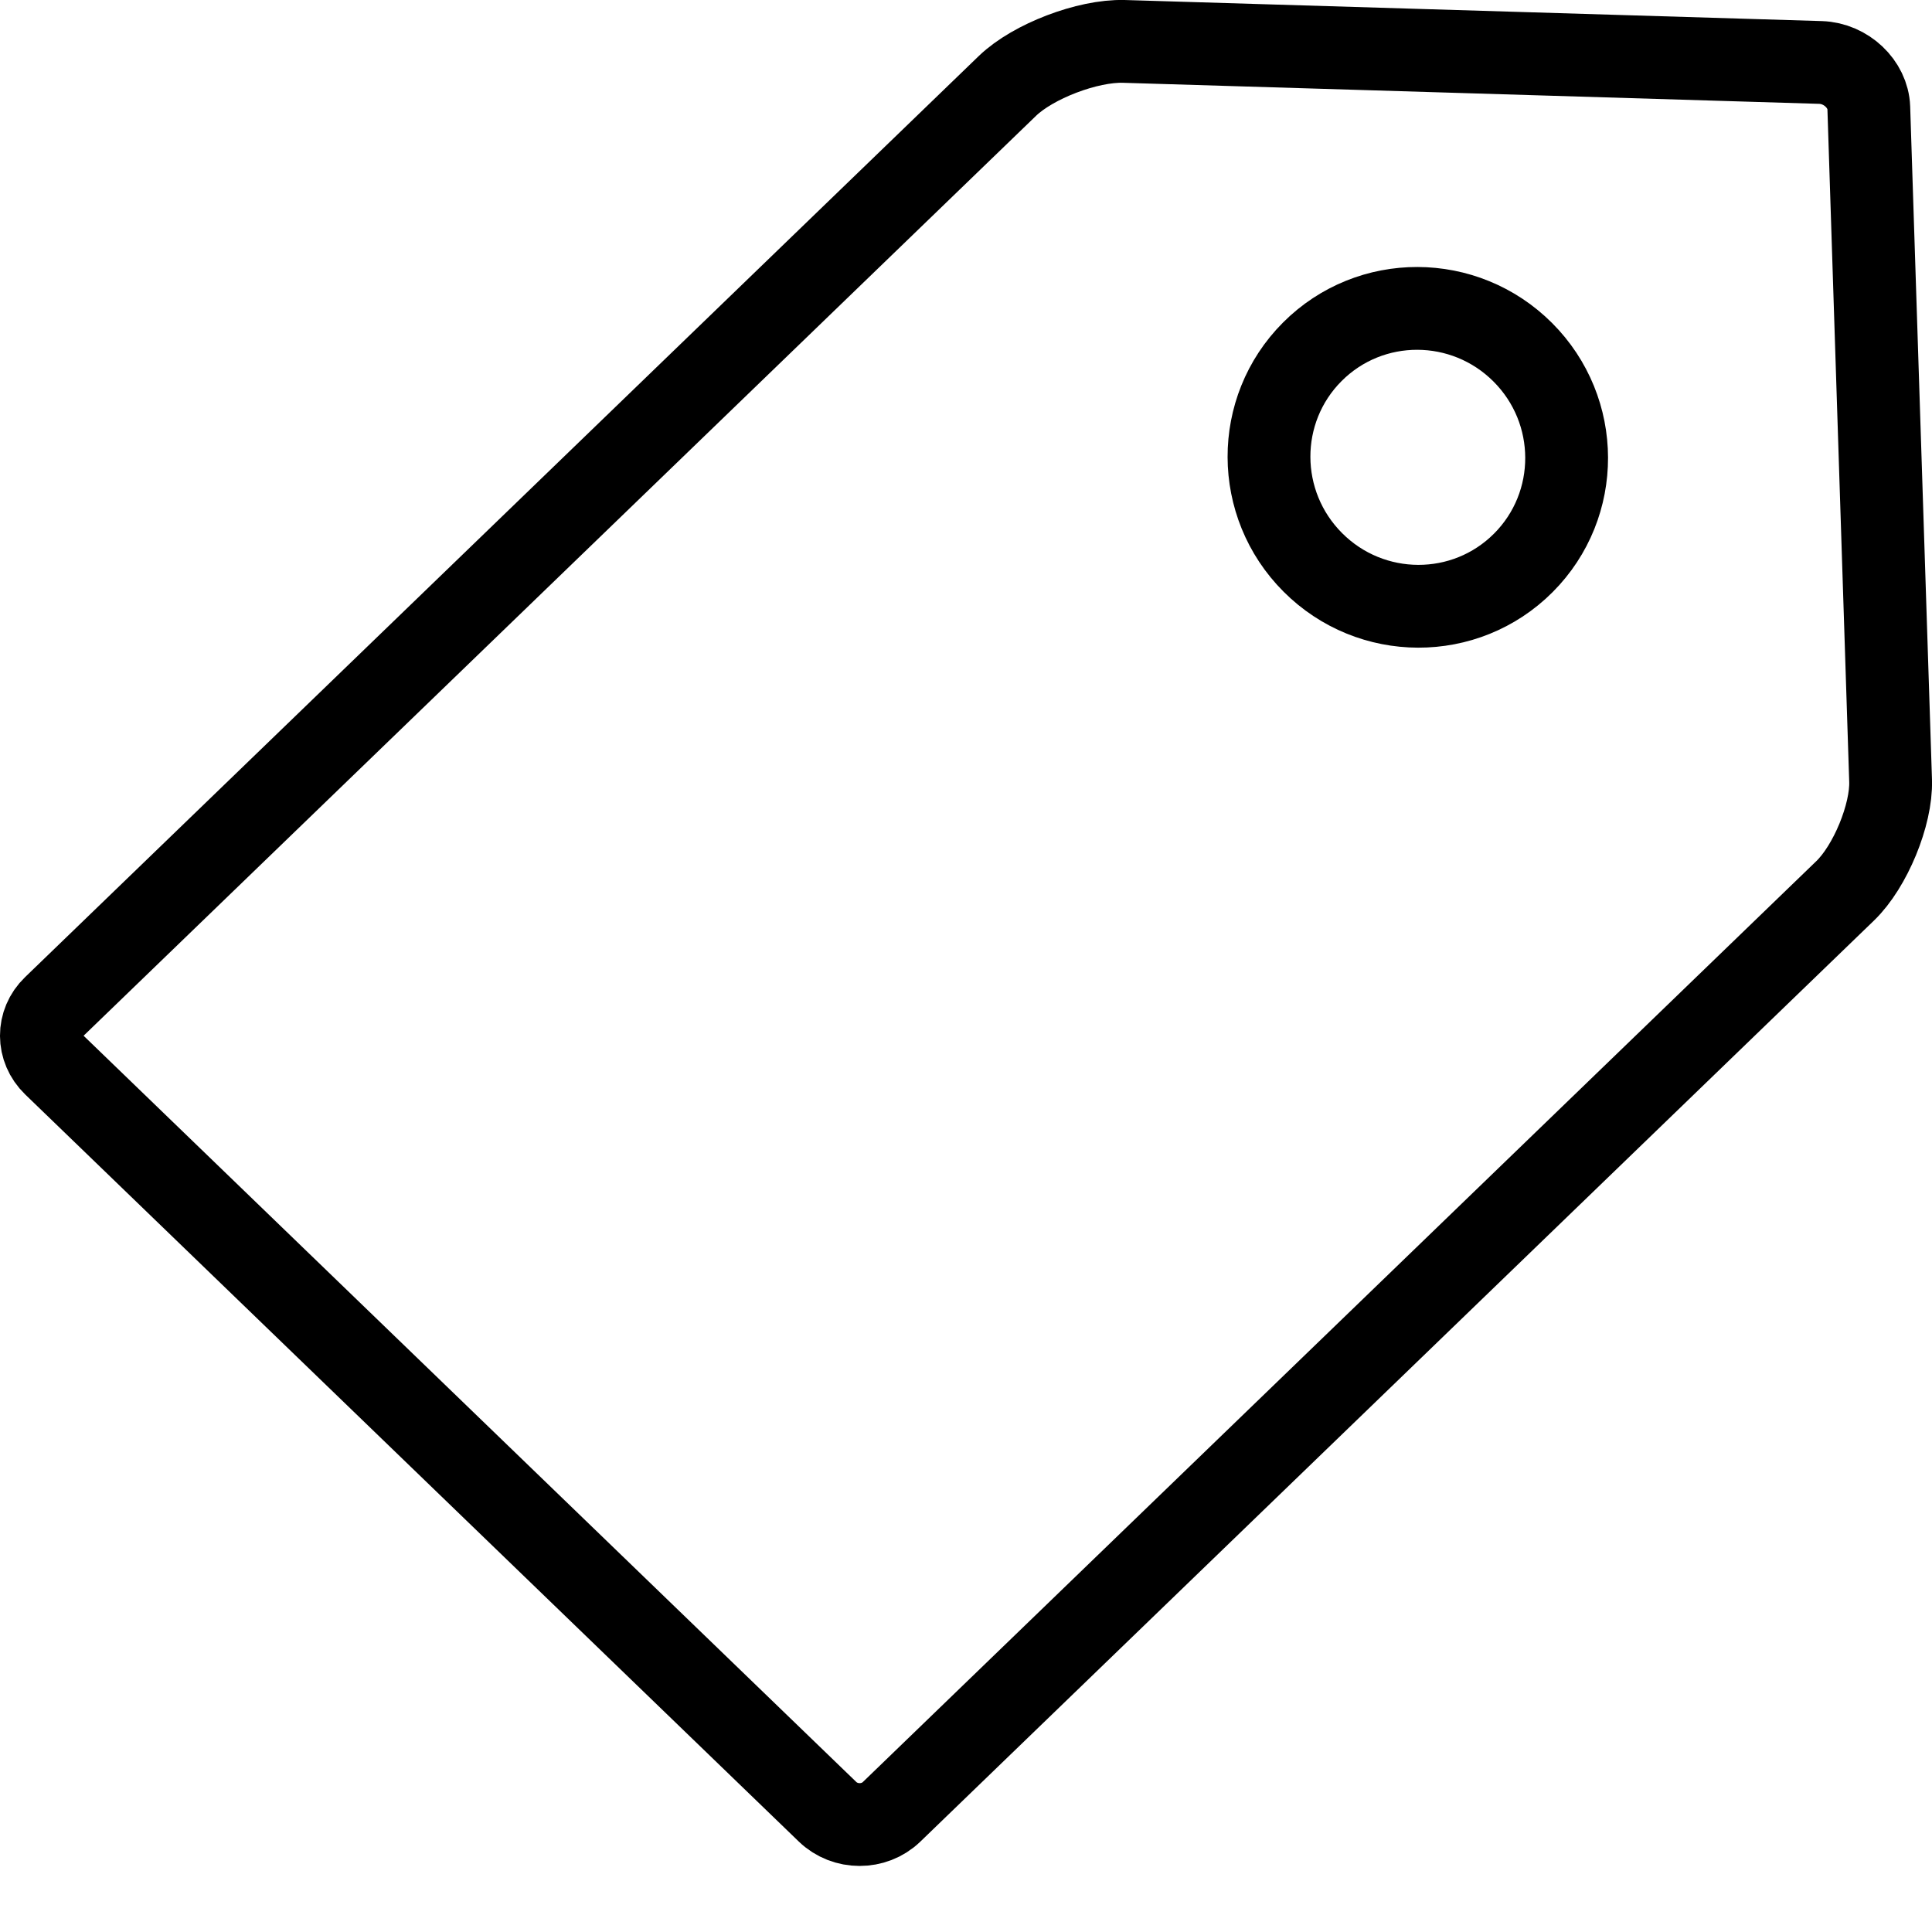
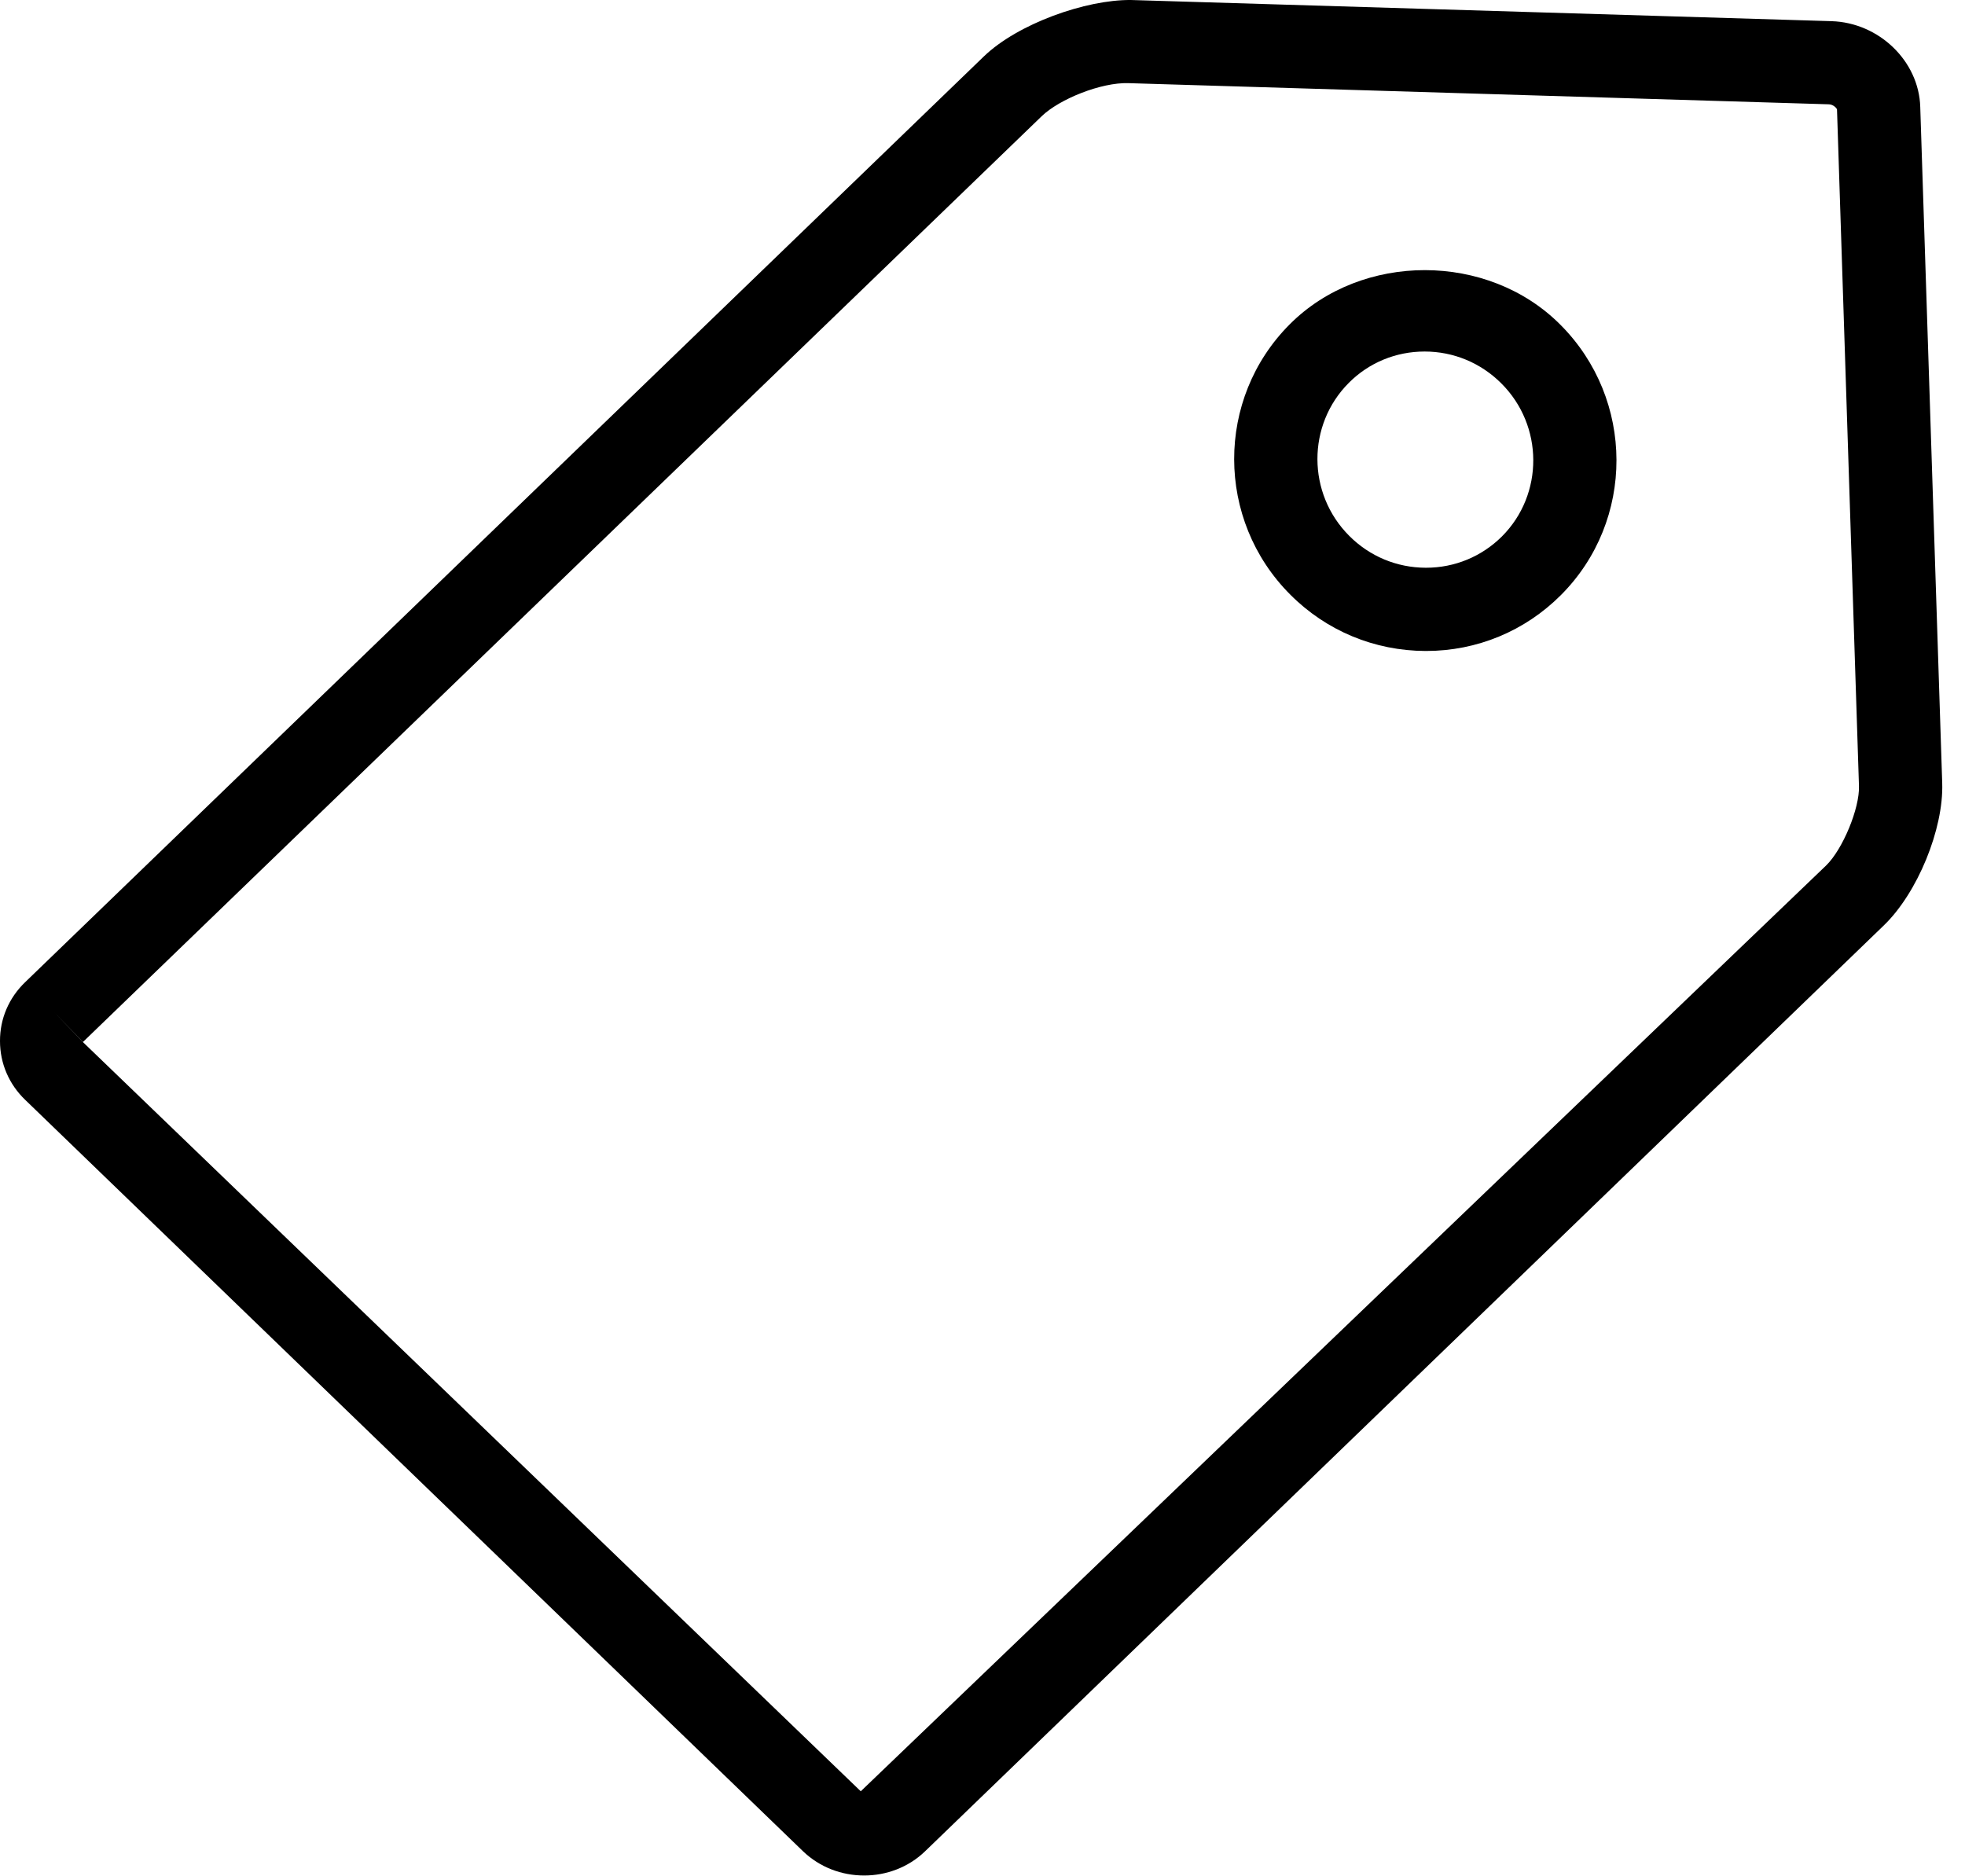
- <svg xmlns="http://www.w3.org/2000/svg" width="21px" height="21px" viewBox="0 0 21 21" version="1.1">
+ <svg xmlns="http://www.w3.org/2000/svg" width="22px" height="21px" viewBox="0 0 22 21" version="1.1">
  <defs />
-   <g id="Page-1" stroke="none" stroke-width="1" fill="none" fill-rule="evenodd">
-     <path d="M0.585,10.945 L10.951,0.933 C11.228,0.666 11.822,0.439 12.215,0.45 L19.789,0.679 C20.068,0.688 20.304,0.916 20.313,1.171 L20.55,8.486 C20.562,8.854 20.329,9.42 20.056,9.683 L9.69,19.695 C9.5,19.878 9.186,19.878 8.995,19.693 L0.587,11.573 C0.405,11.397 0.404,11.119 0.585,10.945 Z M16.552,3.829 C17.185,4.462 17.188,5.487 16.558,6.118 C15.927,6.75 14.902,6.746 14.27,6.113 C13.637,5.48 13.634,4.455 14.264,3.824 C14.895,3.192 15.919,3.196 16.552,3.829 Z" id="Shape" stroke="#000000" stroke-width="0.9" />
+   <g id="Desktop-(ésika)" stroke="none" stroke-width="1" fill="none" fill-rule="evenodd">
+     <path d="M15.95,3.936 C15.628,3.936 15.326,4.061 15.101,4.287 C14.631,4.758 14.633,5.527 15.106,6 C15.335,6.23 15.639,6.356 15.962,6.357 L15.966,6.357 C16.287,6.357 16.589,6.232 16.816,6.006 C17.286,5.535 17.283,4.766 16.809,4.293 C16.579,4.063 16.274,3.936 15.95,3.936 Z M15.966,7.289 L15.96,7.289 C15.389,7.287 14.85,7.064 14.446,6.658 C13.61,5.822 13.608,4.463 14.441,3.63 C15.248,2.822 16.659,2.822 17.469,3.635 C18.305,4.471 18.308,5.831 17.475,6.664 C17.072,7.067 16.536,7.289 15.966,7.289 Z M0.606,11.333 L0.928,11.668 L9.637,20.057 L20.445,9.691 C20.631,9.51 20.821,9.052 20.813,8.801 L20.567,1.226 C20.564,1.211 20.526,1.17 20.477,1.168 L12.634,0.931 C12.329,0.921 11.862,1.109 11.663,1.301 L0.929,11.667 L0.606,11.333 Z M9.675,21 C9.427,21 9.179,20.91 8.99,20.728 L0.284,12.317 C0.1,12.141 7.92735496e-06,11.906 7.92735496e-06,11.657 C-0.001,11.407 0.099,11.173 0.282,10.997 L11.016,0.631 C11.395,0.266 12.156,-0.005 12.662,7.28688128e-05 L20.505,0.237 C21.037,0.253 21.484,0.684 21.499,1.197 L21.745,8.771 C21.761,9.284 21.468,9.998 21.092,10.361 L10.358,20.728 C10.17,20.91 9.922,21 9.675,21 Z" id="tag-negro" fill="#000000" />
  </g>
</svg>
